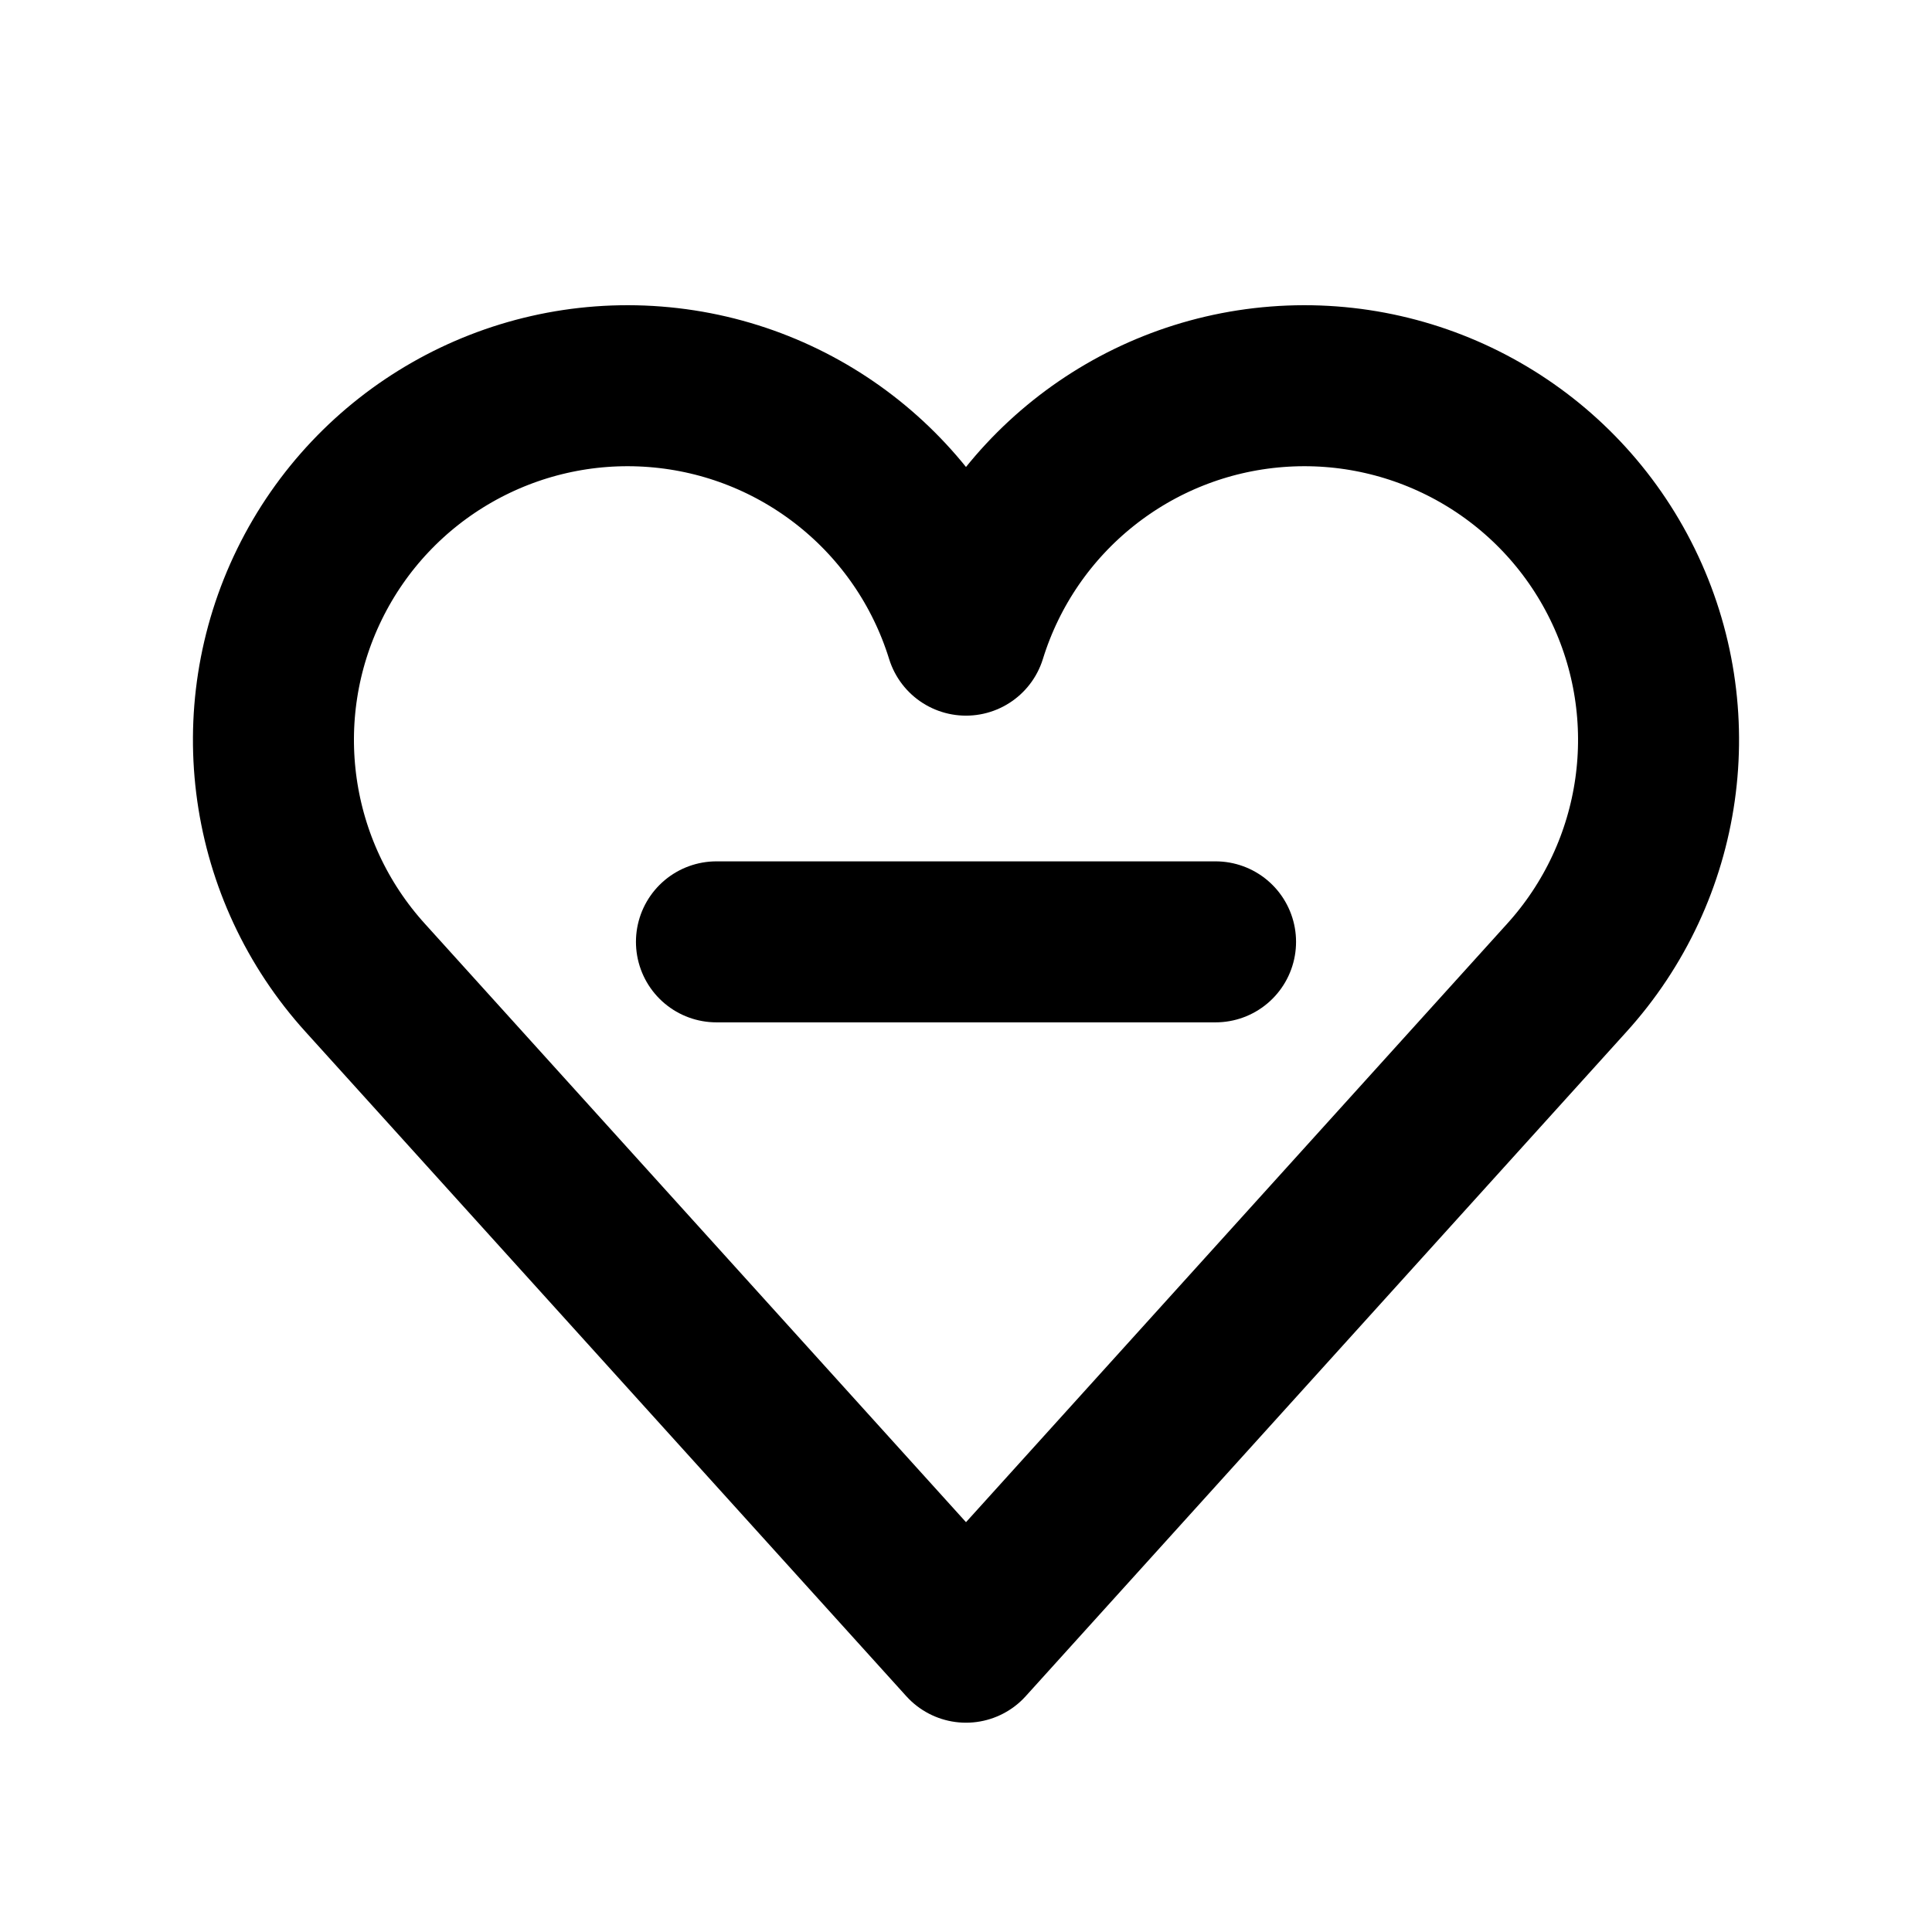
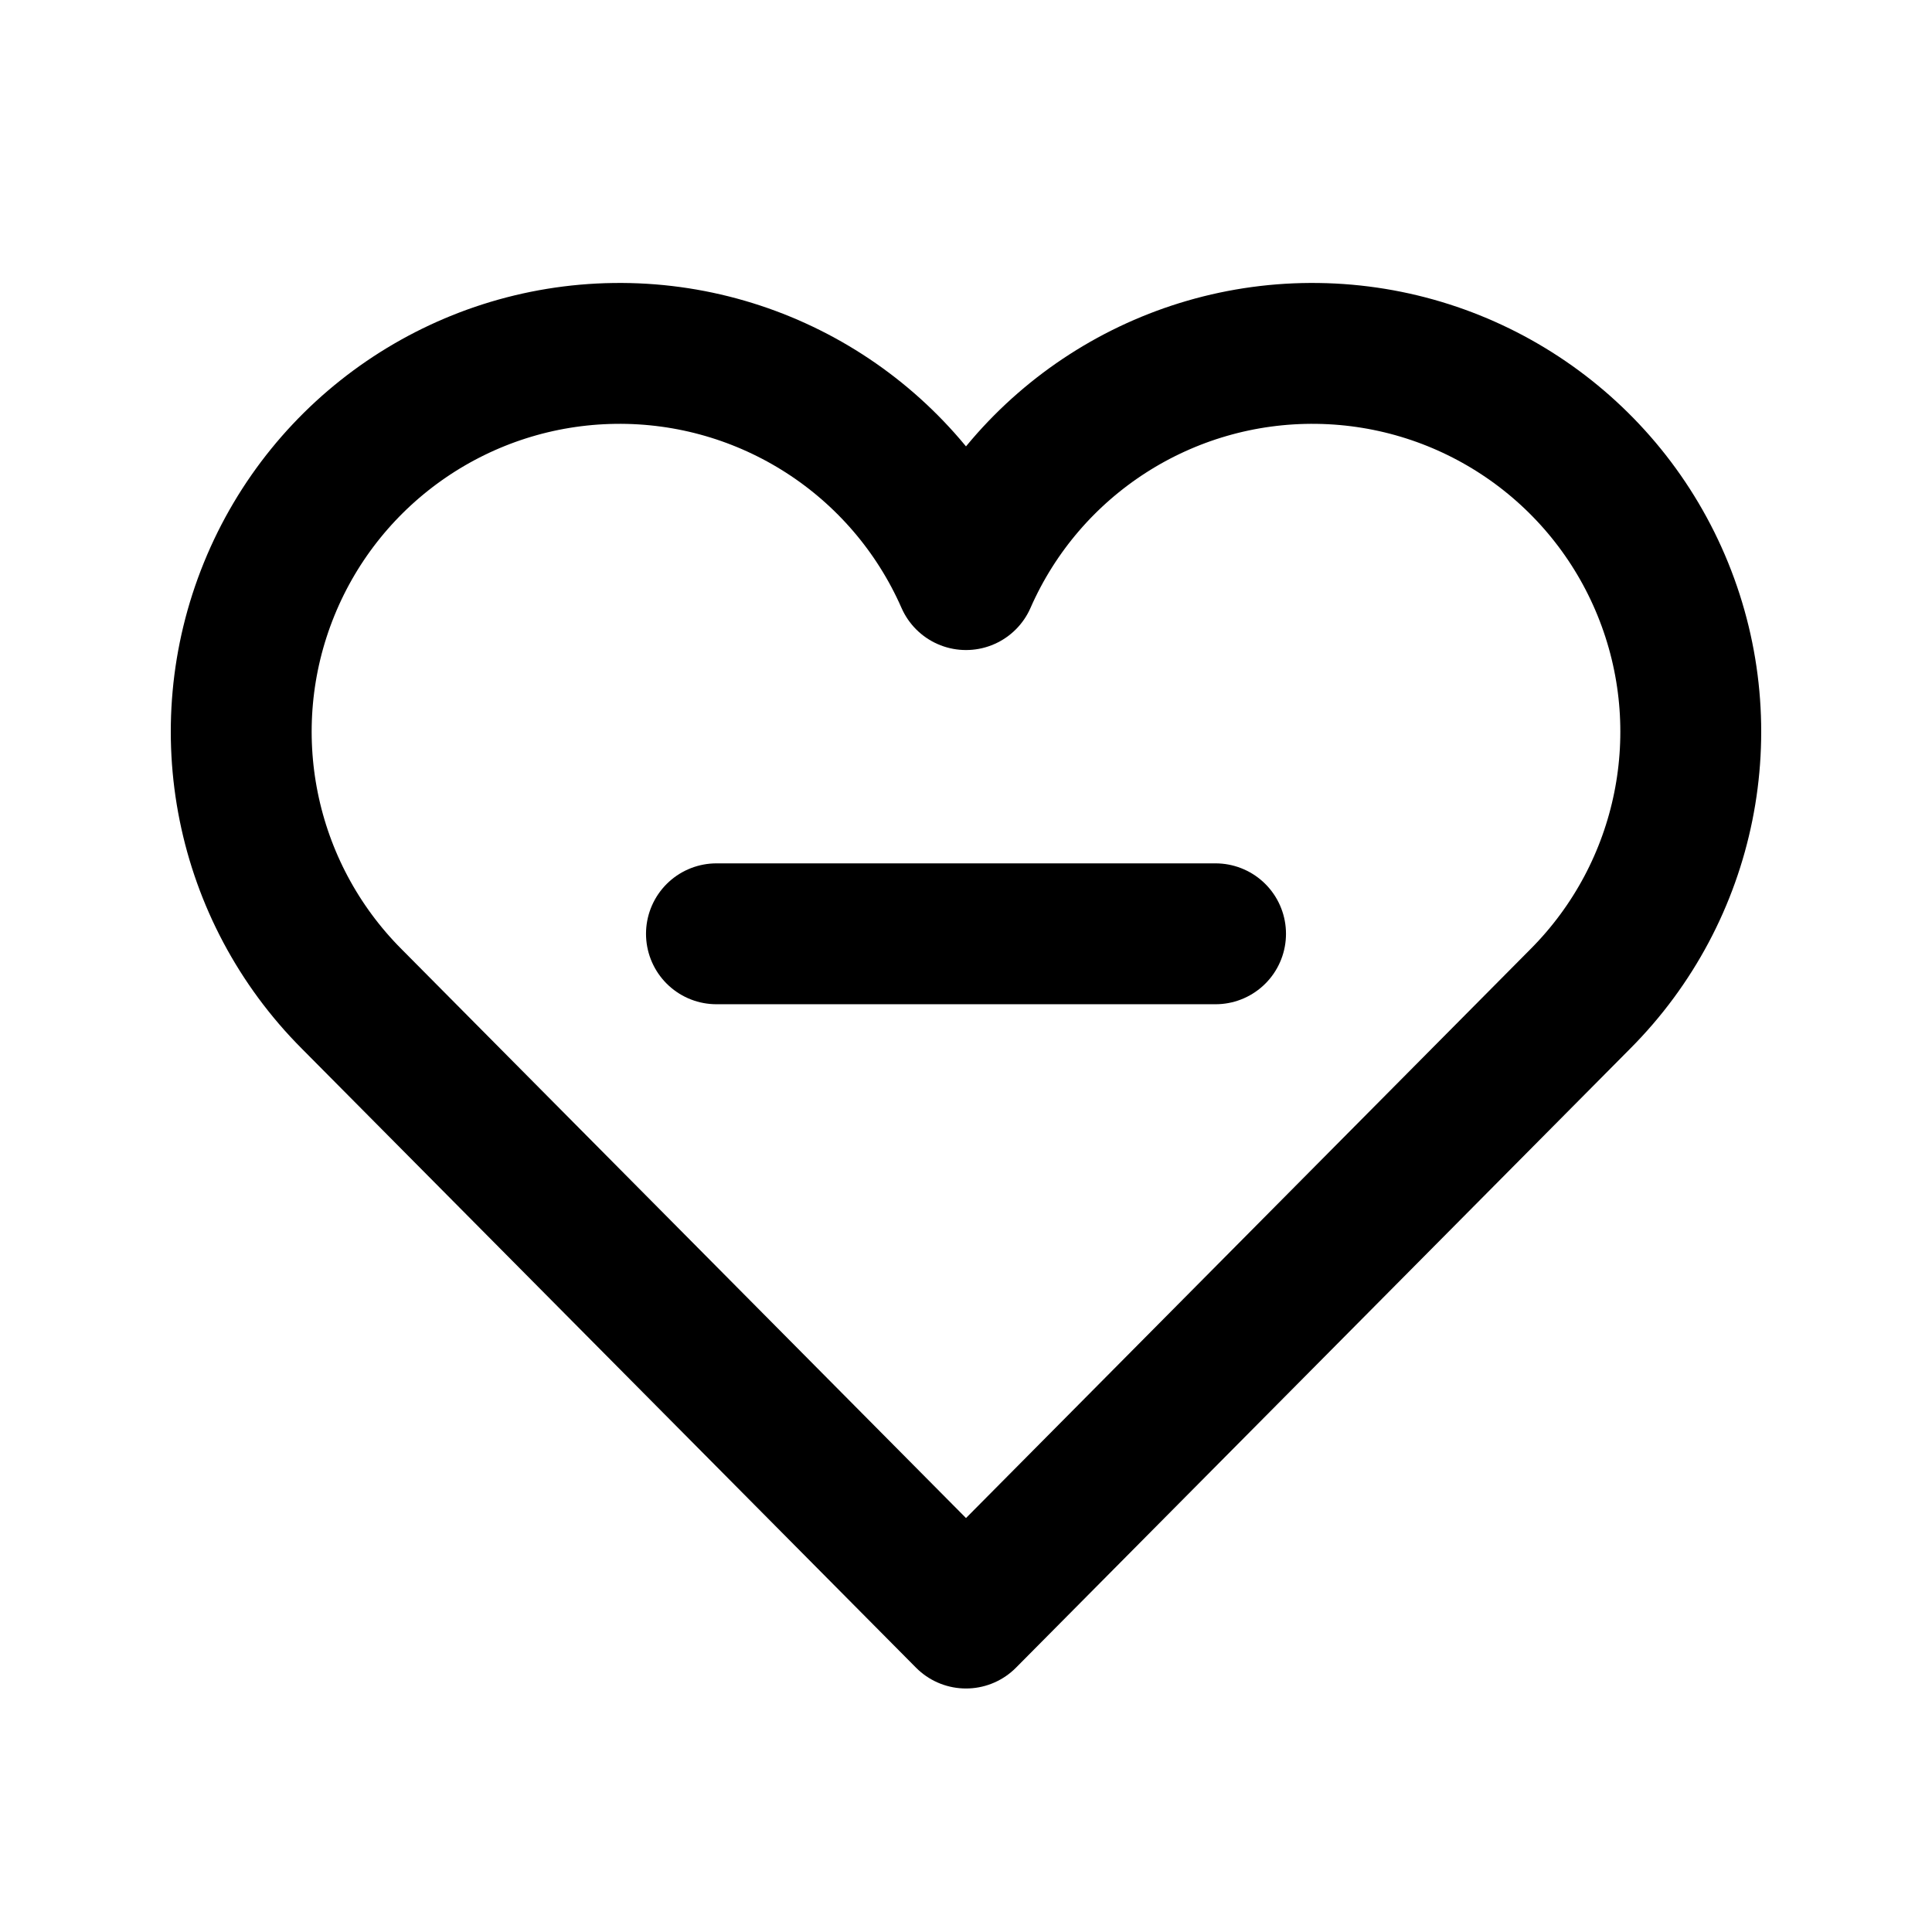
<svg xmlns="http://www.w3.org/2000/svg" width="24" height="24" viewBox="0 0 24 24">
-   <path d="M12,20.4 L4.54,12.15 A4.4,4.4 0 1 1 12,7.89 A4.4,4.4 0 1 1 19.46,12.15 Z" fill="none" stroke="#000000" stroke-width="2" stroke-linecap="round" stroke-linejoin="round" />
-   <path d="M8.9,11.7 L15.1,11.7" fill="none" stroke="#000000" stroke-width="2" stroke-linecap="round" stroke-linejoin="round" />
+   <path d="M12,20.1 L4.37,12.41 A4.7,4.7 0 1 1 12,7.2 A4.7,4.7 0 1 1 19.63,12.41 Z" fill="none" stroke="#000000" stroke-width="1.75" stroke-linecap="round" stroke-linejoin="round" />
+   <path d="M8.9,11.6 L15.1,11.6" fill="none" stroke="#000000" stroke-width="1.75" stroke-linecap="round" stroke-linejoin="round" />
</svg>
